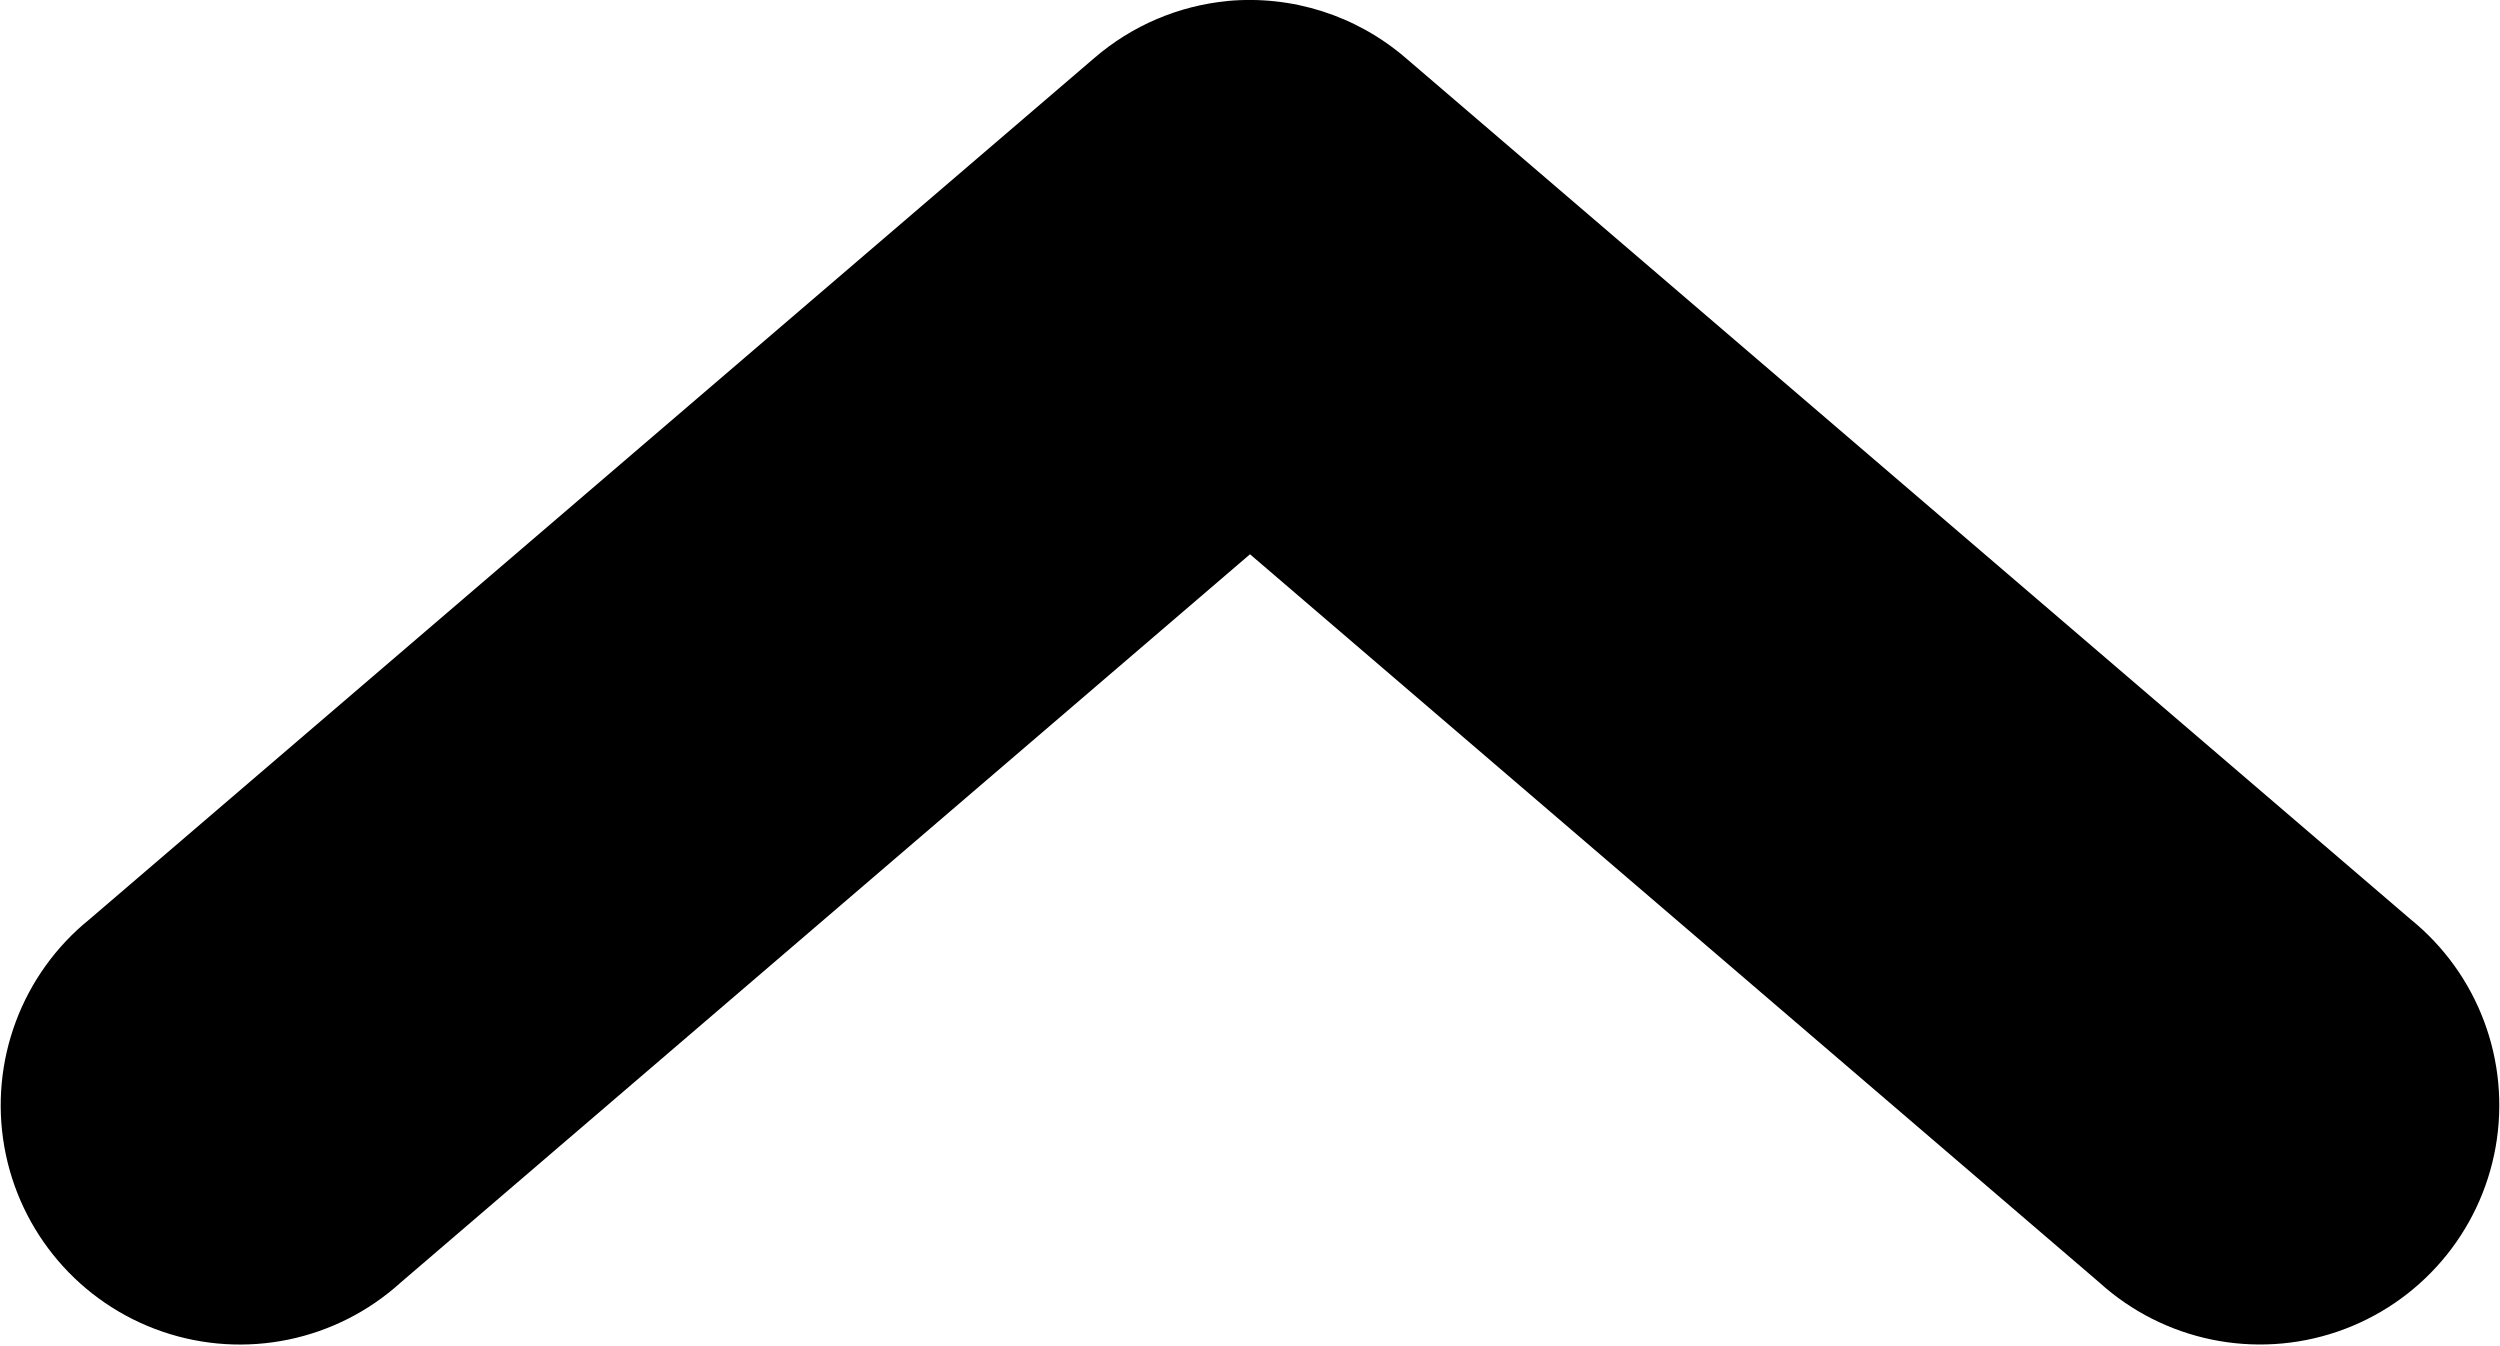
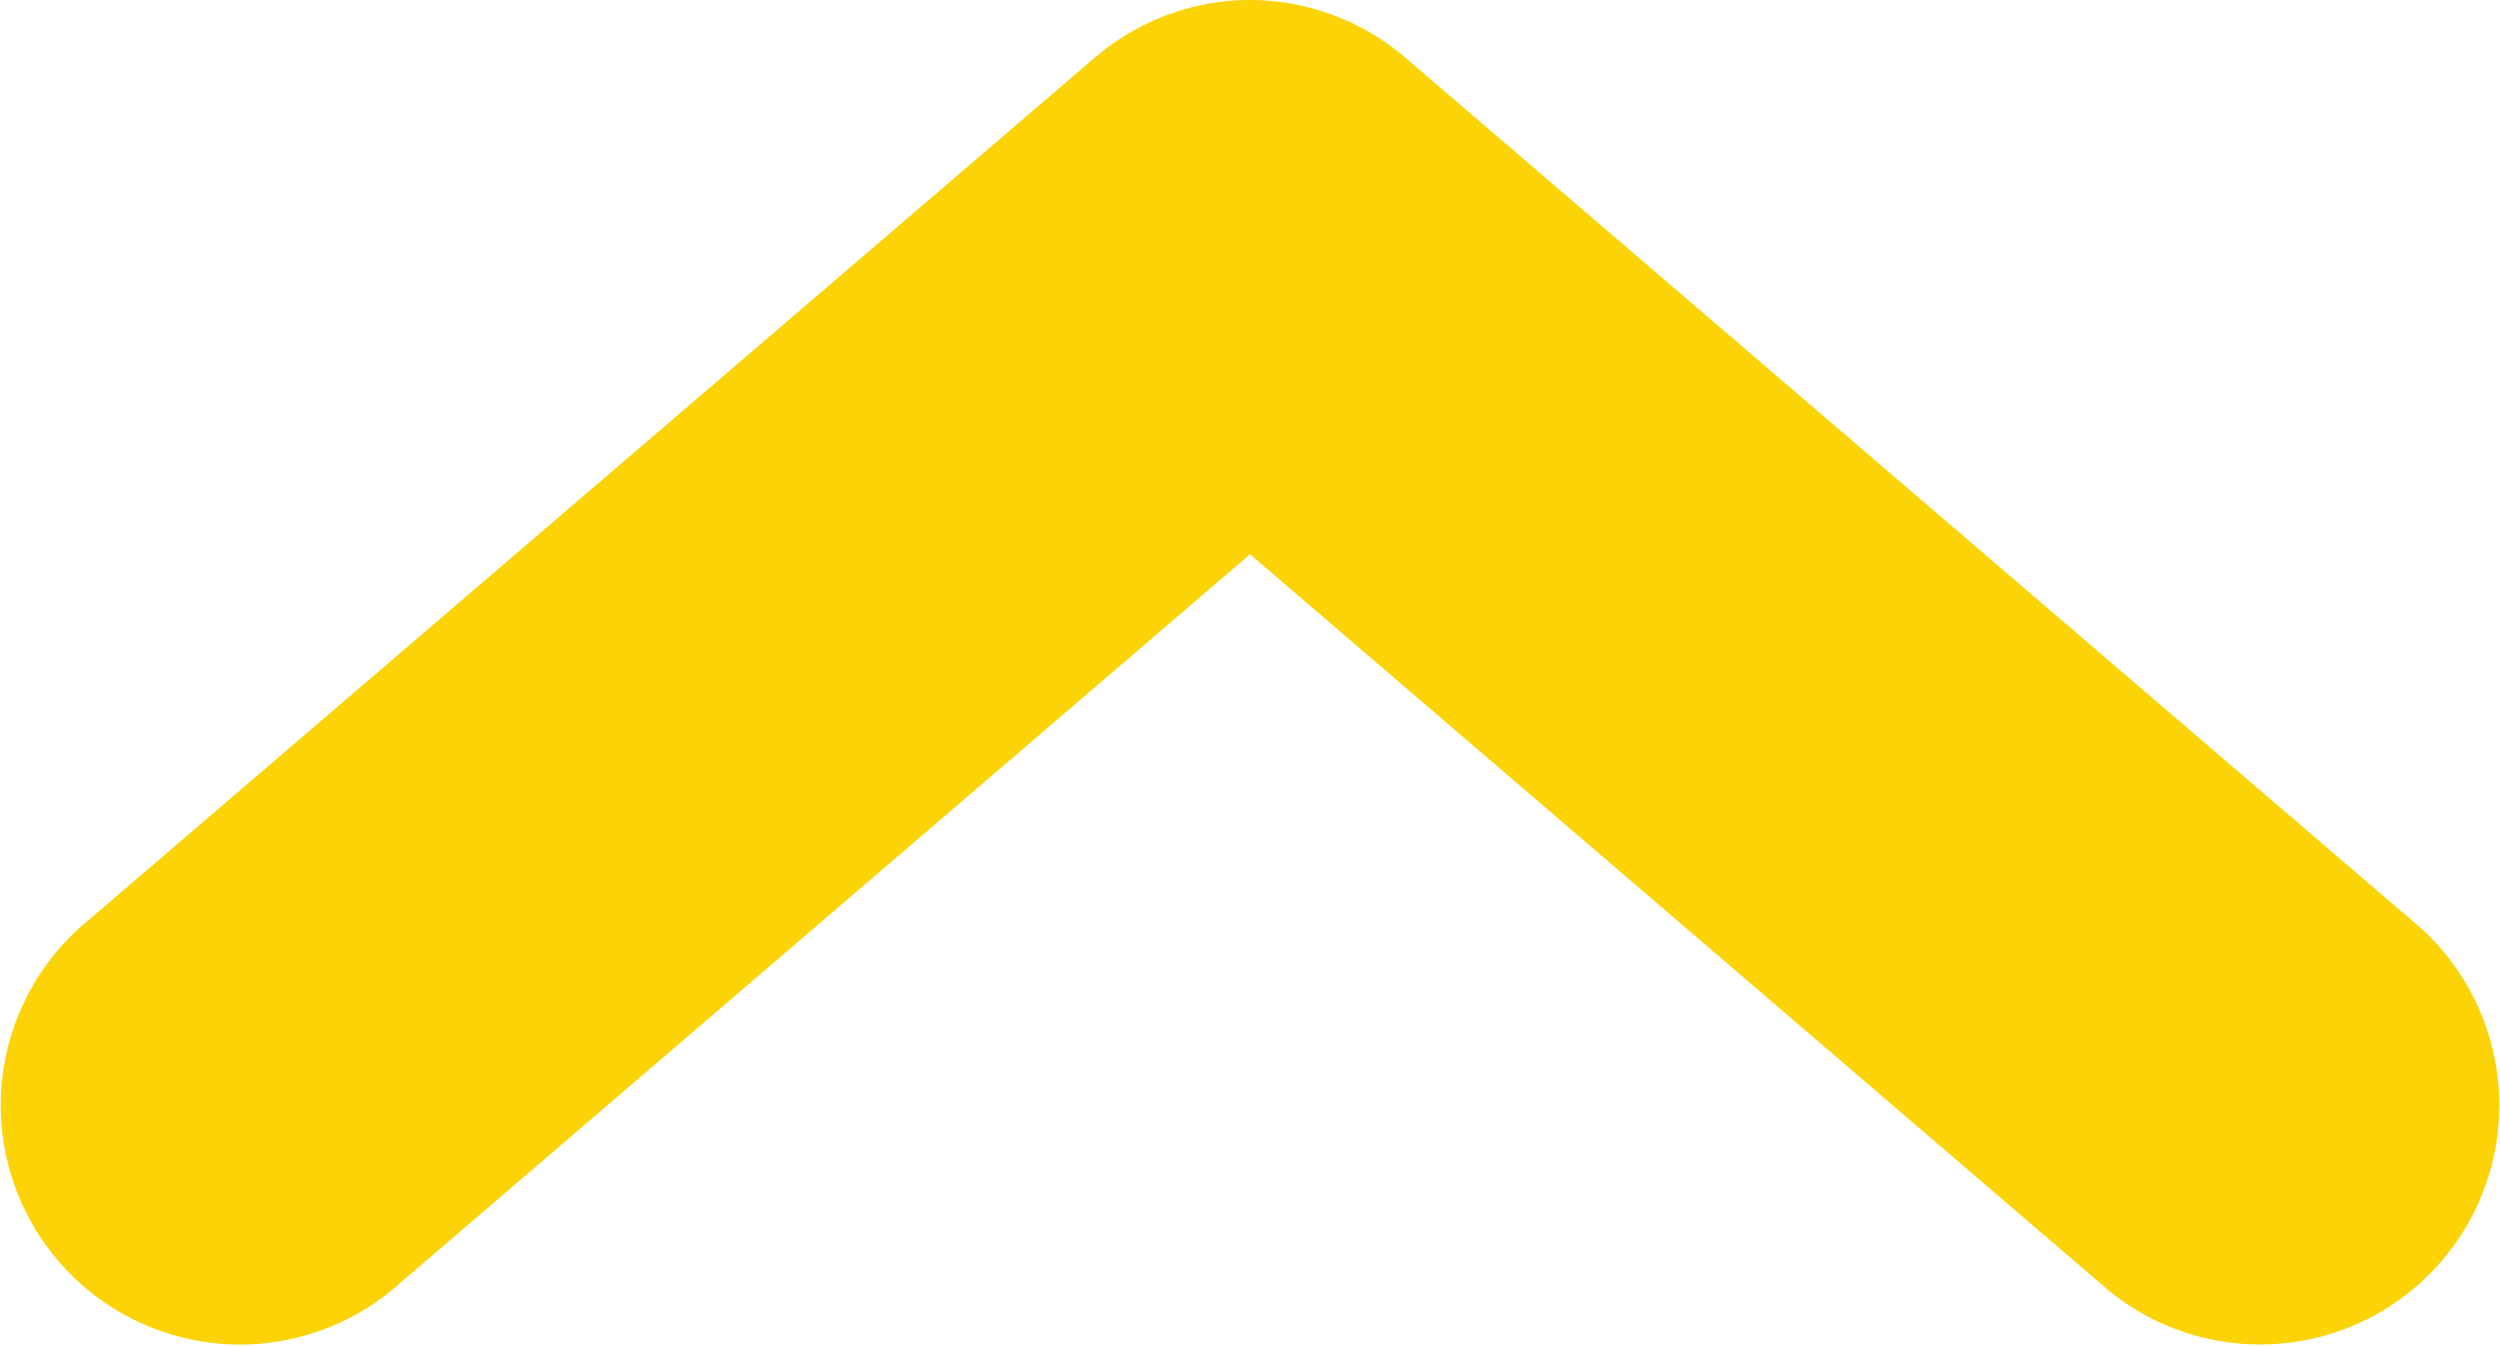
- <svg xmlns="http://www.w3.org/2000/svg" height="28.111" width="52.246" id="svg35" viewBox="0 0 52.246 28.111" y="0px" x="0px" version="1.1">
+ <svg xmlns="http://www.w3.org/2000/svg" version="1.1" x="0px" y="0px" viewBox="0 0 52.246 28.111" id="svg35" width="52.246" height="28.111">
  <defs id="defs39" />
-   <g id="g29" transform="translate(-23.87688,-988.3067)">
-     <path id="path27" overflow="visible" display="inline" visibility="visible" marker="none" fill-opacity="1" fill="#000000" d="m 49.531,988.328 a 5,5 0 0 0 -2.781,1.188 l -21,18 a 5,5 0 1 0 6.5,7.594 L 50,999.89 67.75,1015.109 a 5,5 0 1 0 6.5,-7.594 l -21,-18 a 5,5 0 0 0 -3.719,-1.188 z" style="color:#000000;text-indent:0;text-transform:none;direction:ltr;baseline-shift:baseline;enable-background:accumulate" />
+   <g style="opacity:1;fill:#fcd307;fill-opacity:1" transform="translate(-23.87688,-988.3067)" id="g29">
+     <path style="color:#000000;text-indent:0;text-transform:none;direction:ltr;baseline-shift:baseline;enable-background:accumulate;fill:#fcd307;fill-opacity:1" d="m 49.531,988.328 a 5,5 0 0 0 -2.781,1.188 l -21,18 a 5,5 0 1 0 6.5,7.594 L 50,999.89 67.75,1015.109 a 5,5 0 1 0 6.5,-7.594 l -21,-18 a 5,5 0 0 0 -3.719,-1.188 z" fill="#000000" fill-opacity="1" marker="none" visibility="visible" display="inline" overflow="visible" id="path27" />
  </g>
</svg>
